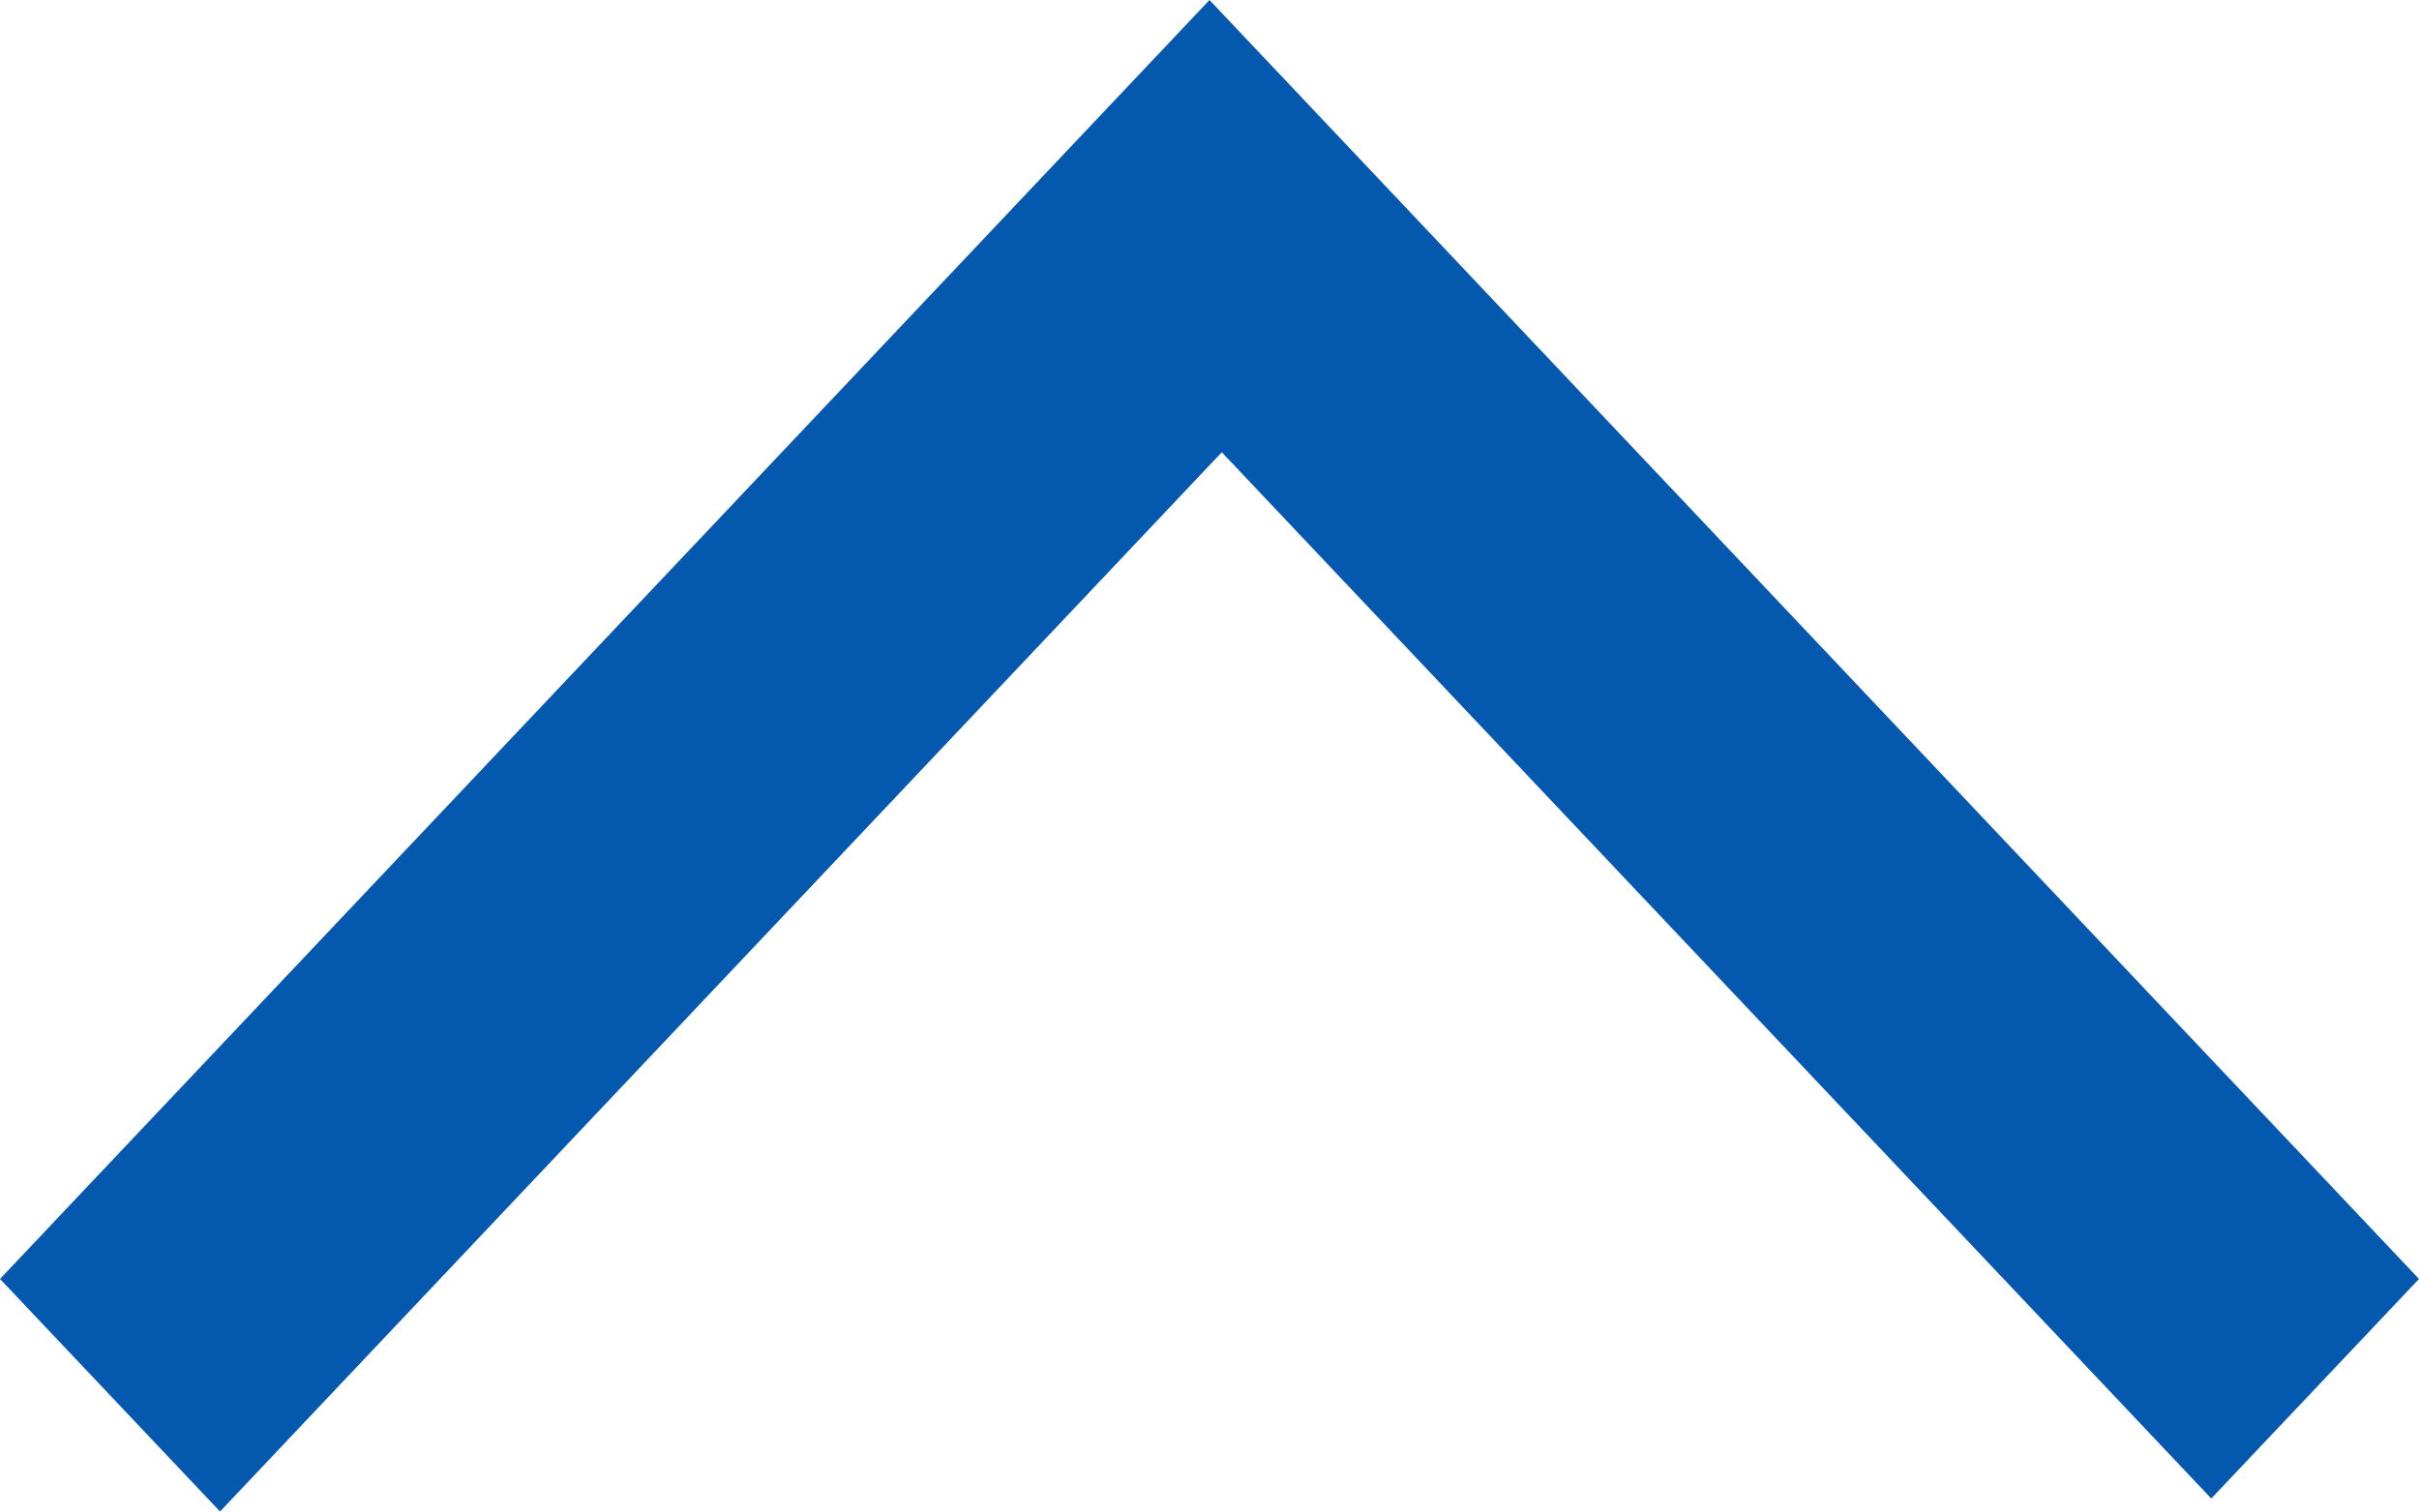
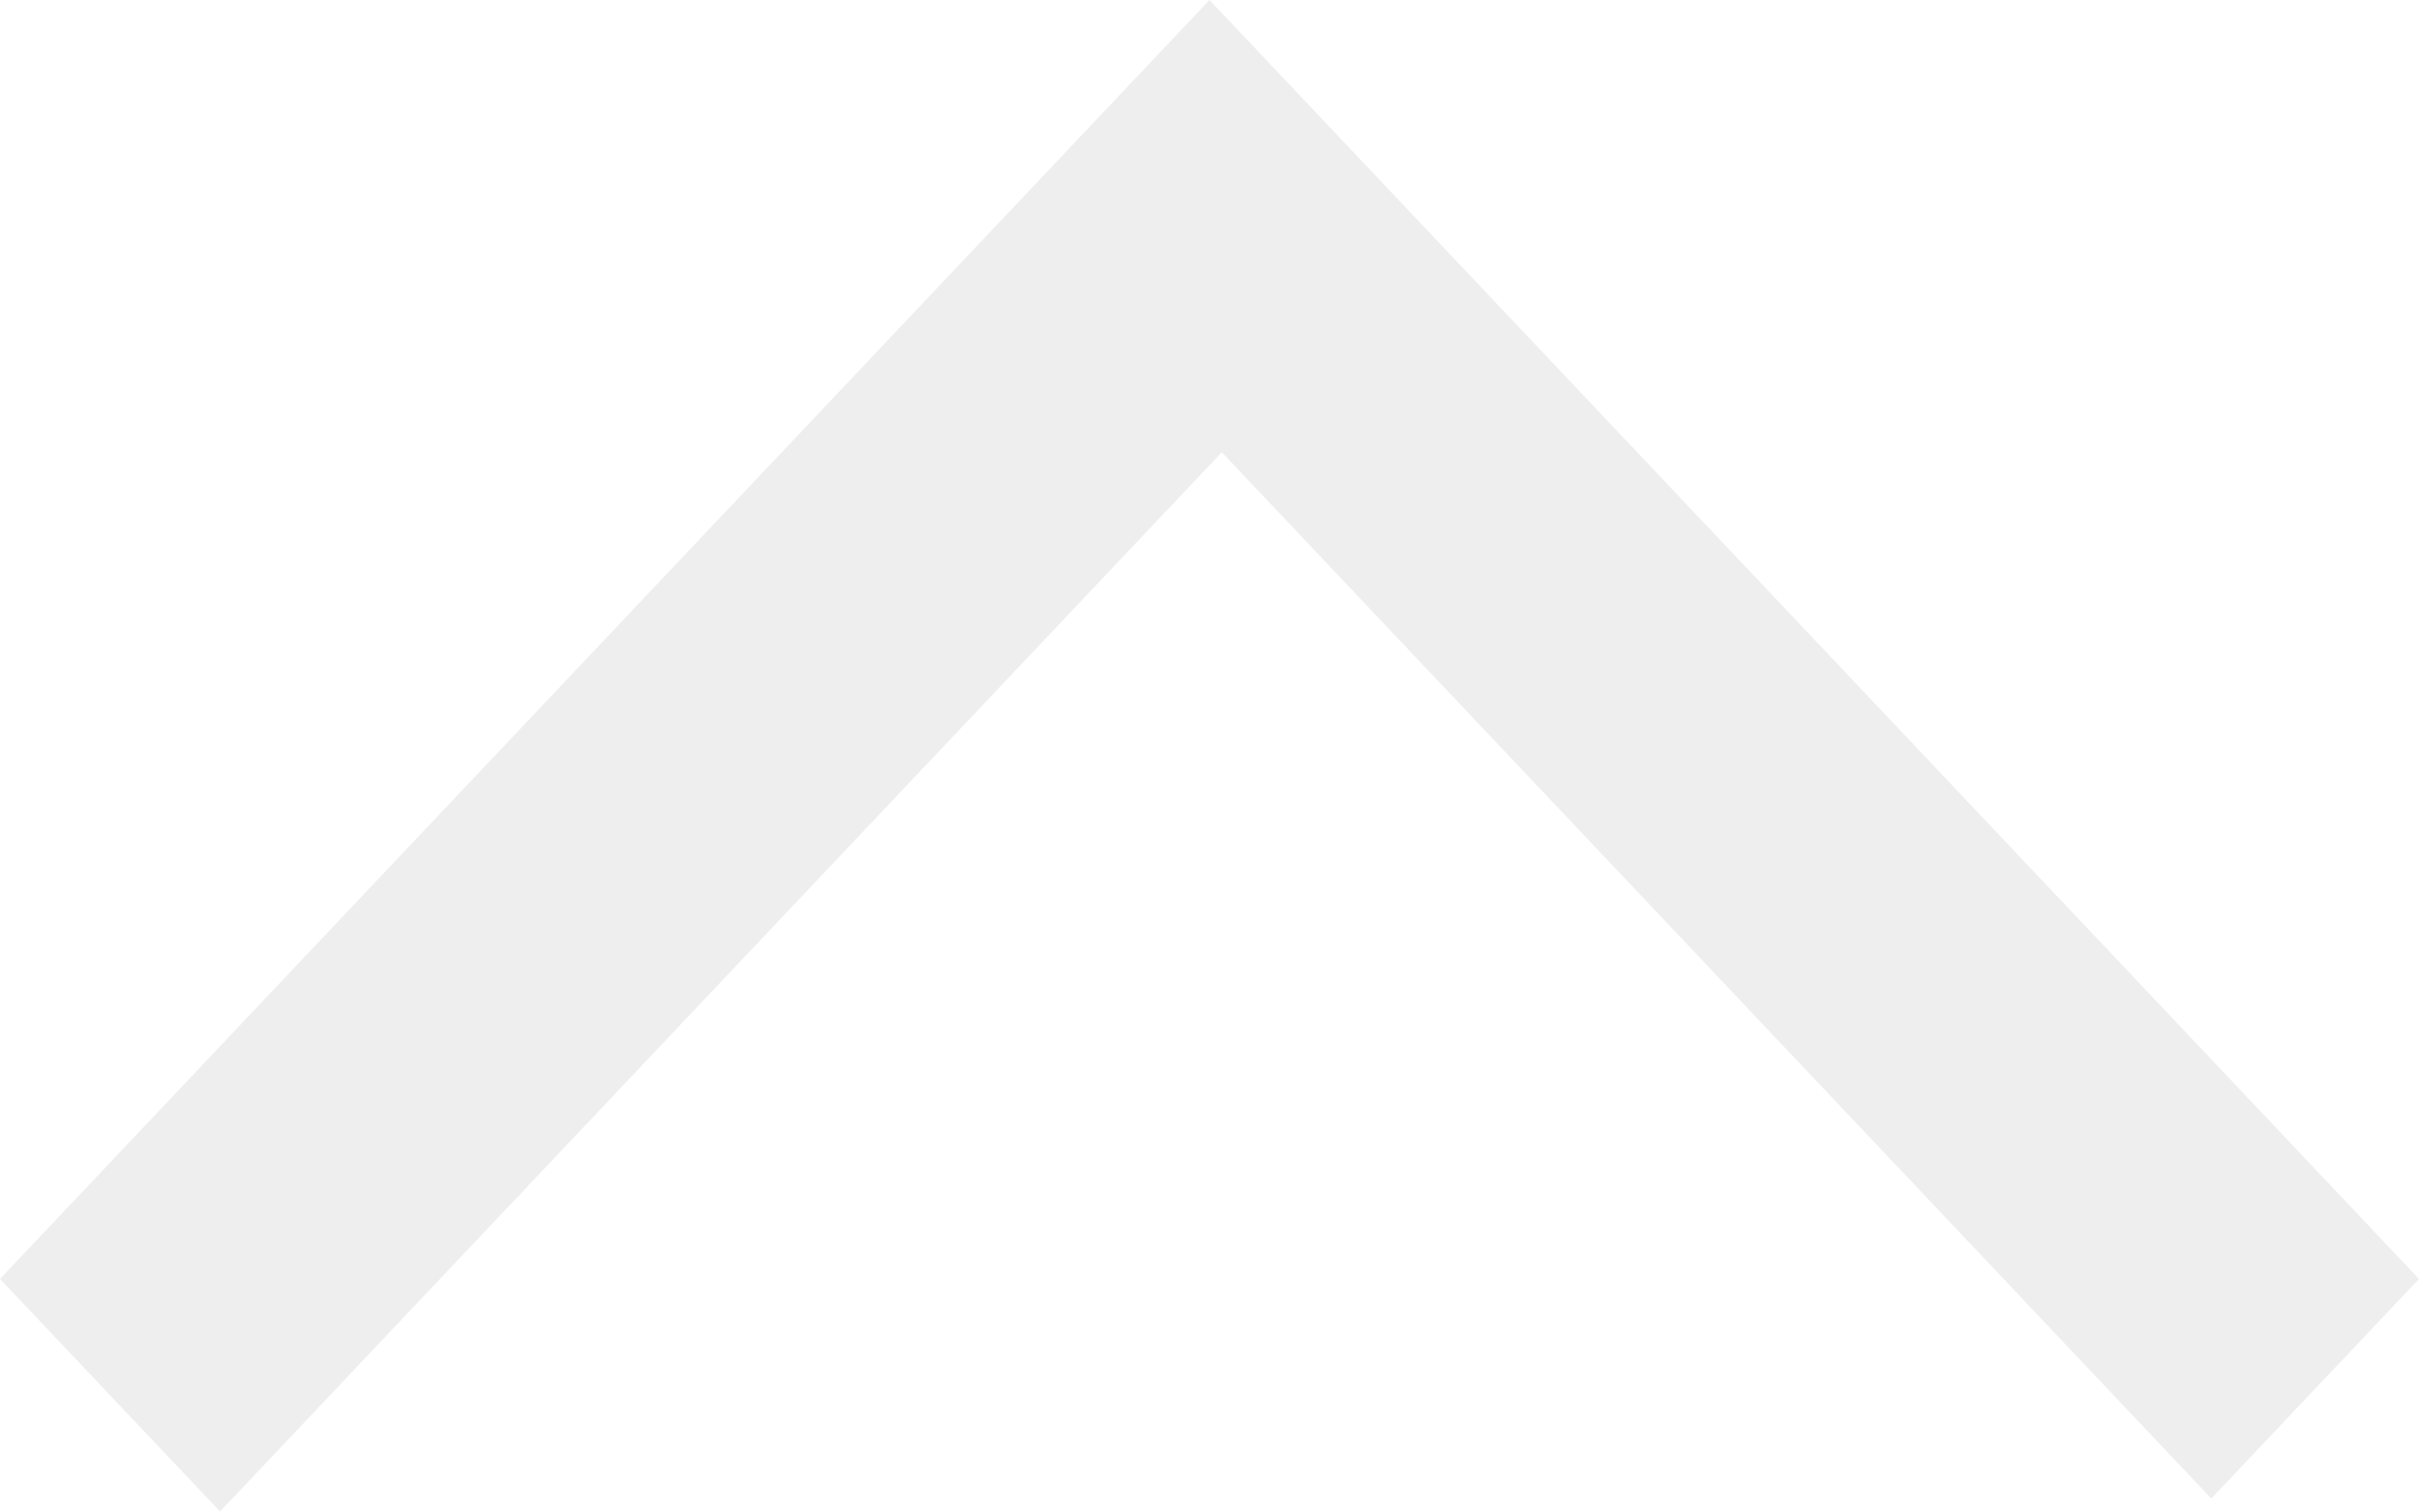
<svg xmlns="http://www.w3.org/2000/svg" width="24" height="15" viewBox="0 0 24 15" fill="none">
-   <path d="M21.939 14.871L24 12.692L12 0L0 12.692L2.183 15L12.122 4.488L21.939 14.871Z" fill="#0459AE" />
+   <path d="M21.939 14.871L24 12.692L12 0L0 12.692L2.183 15L12.122 4.488L21.939 14.871Z" fill="#eee" />
</svg>
